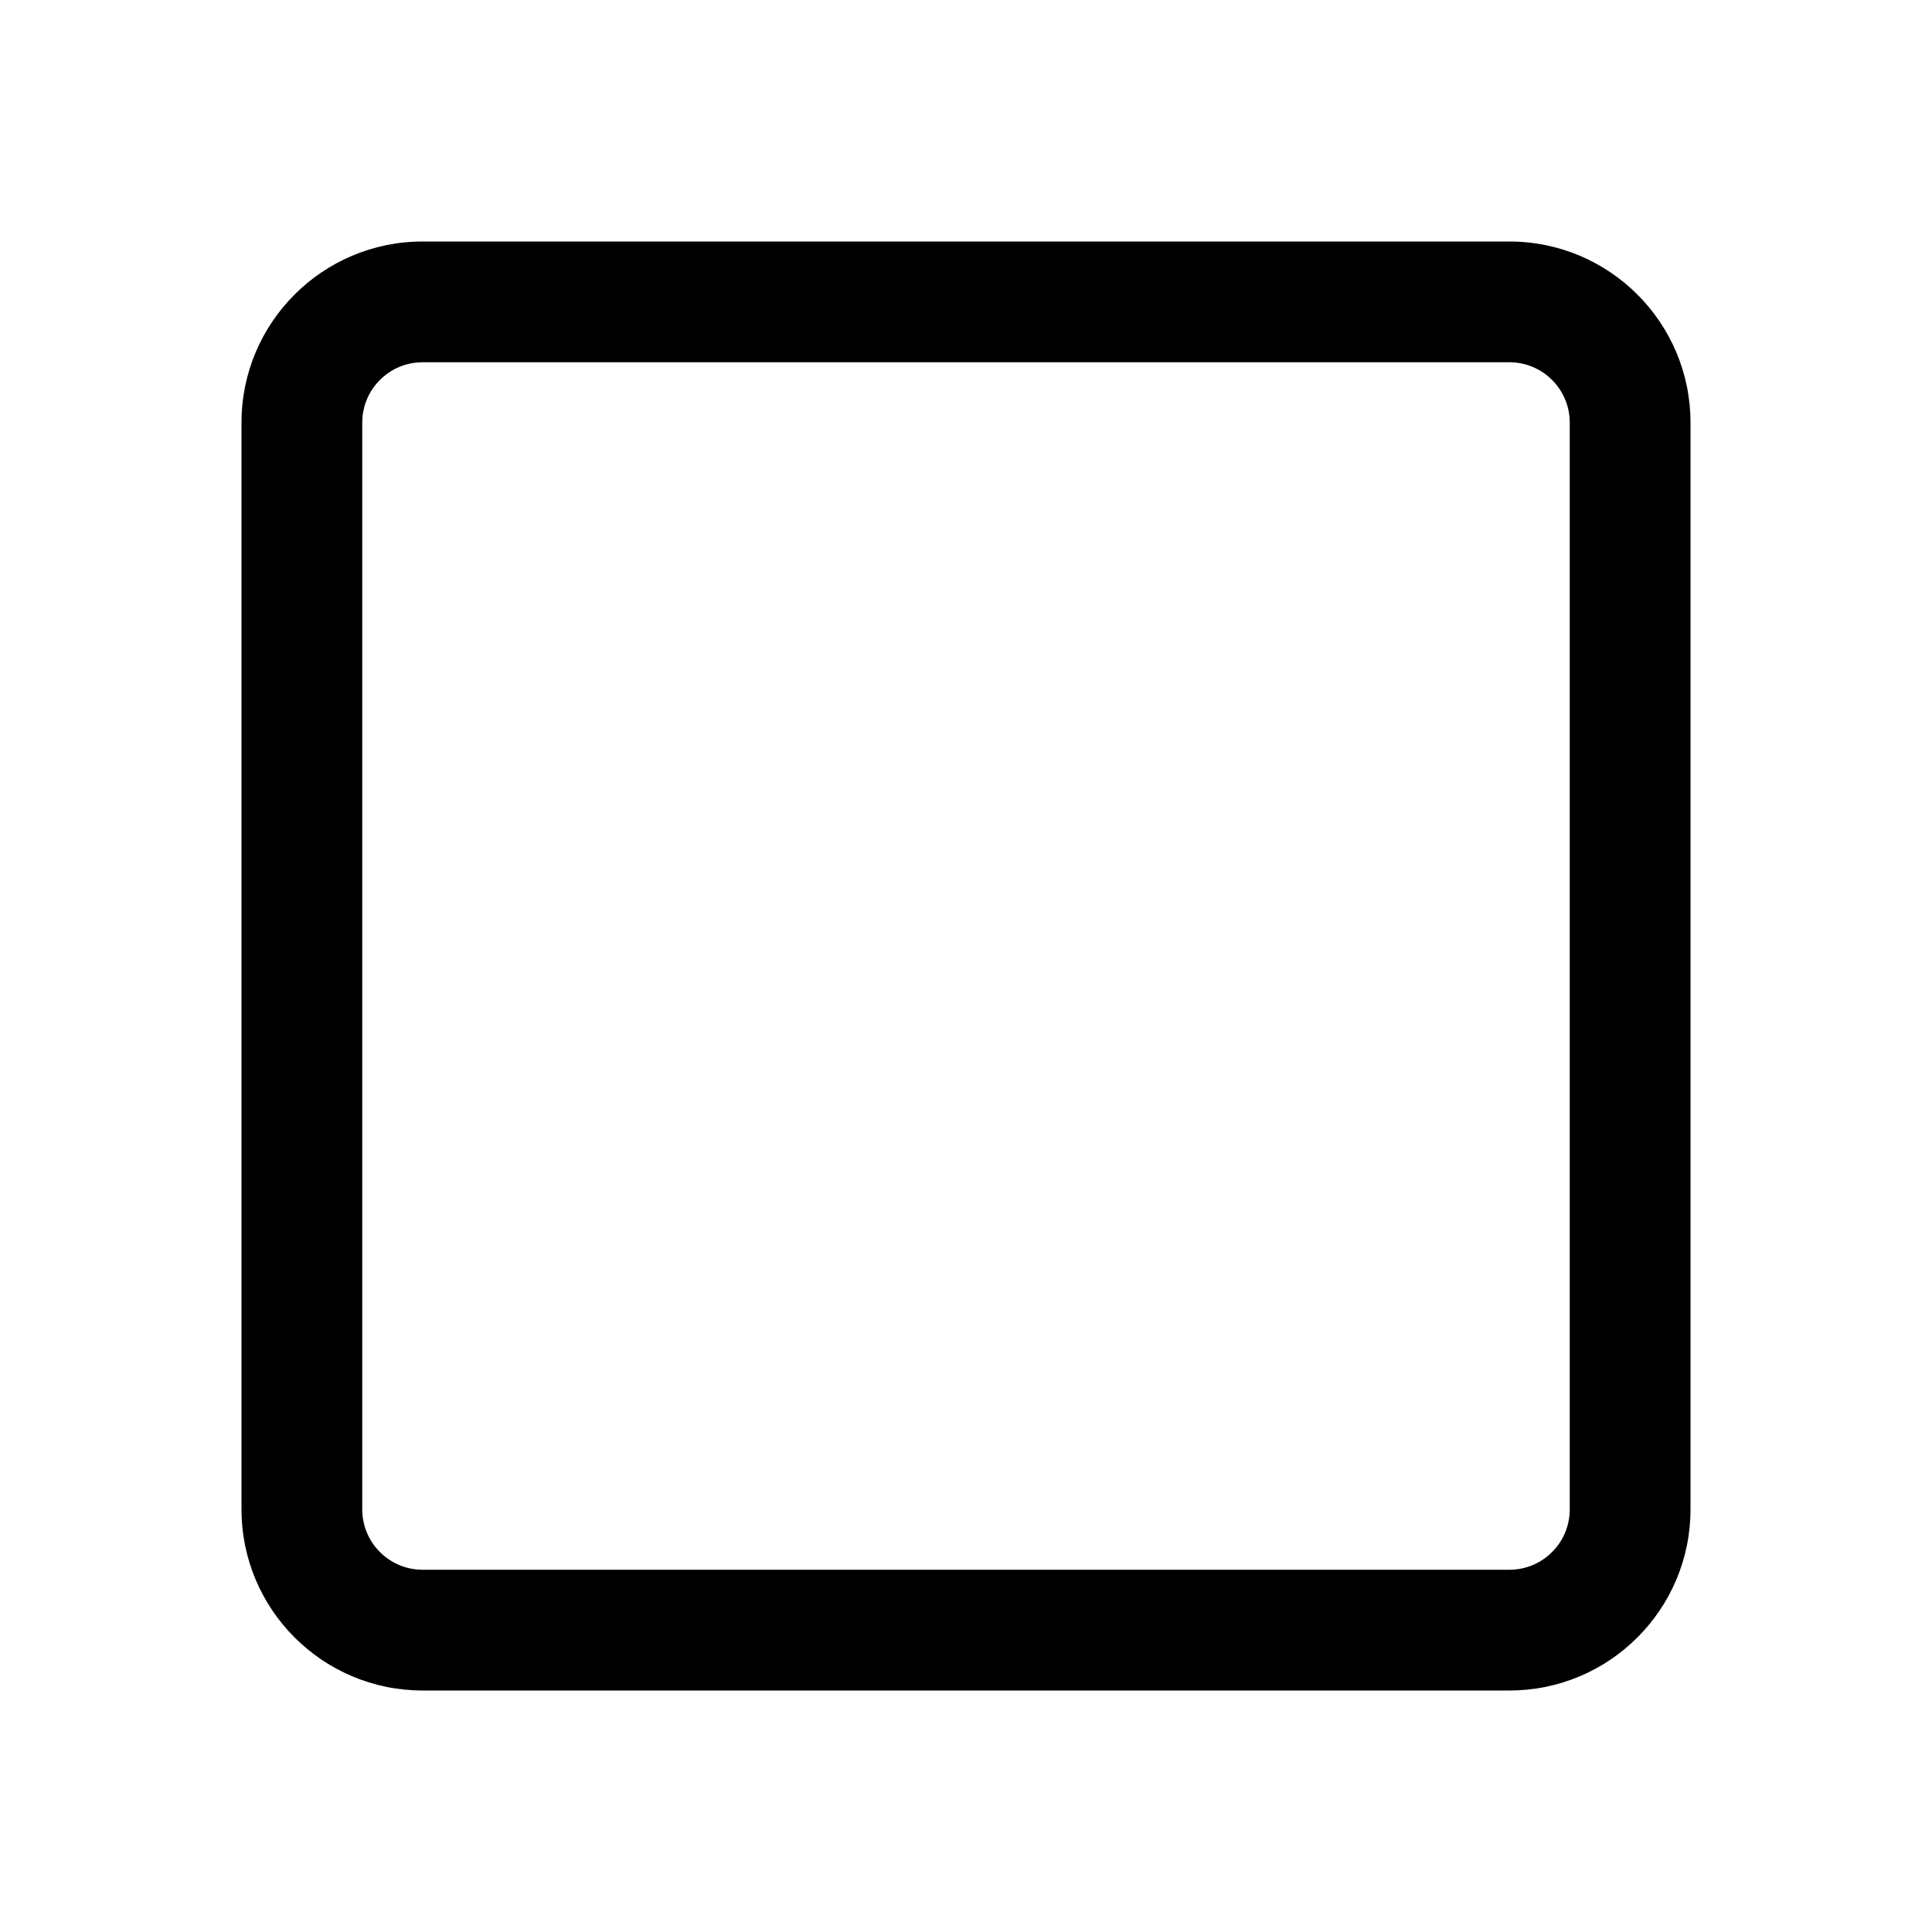
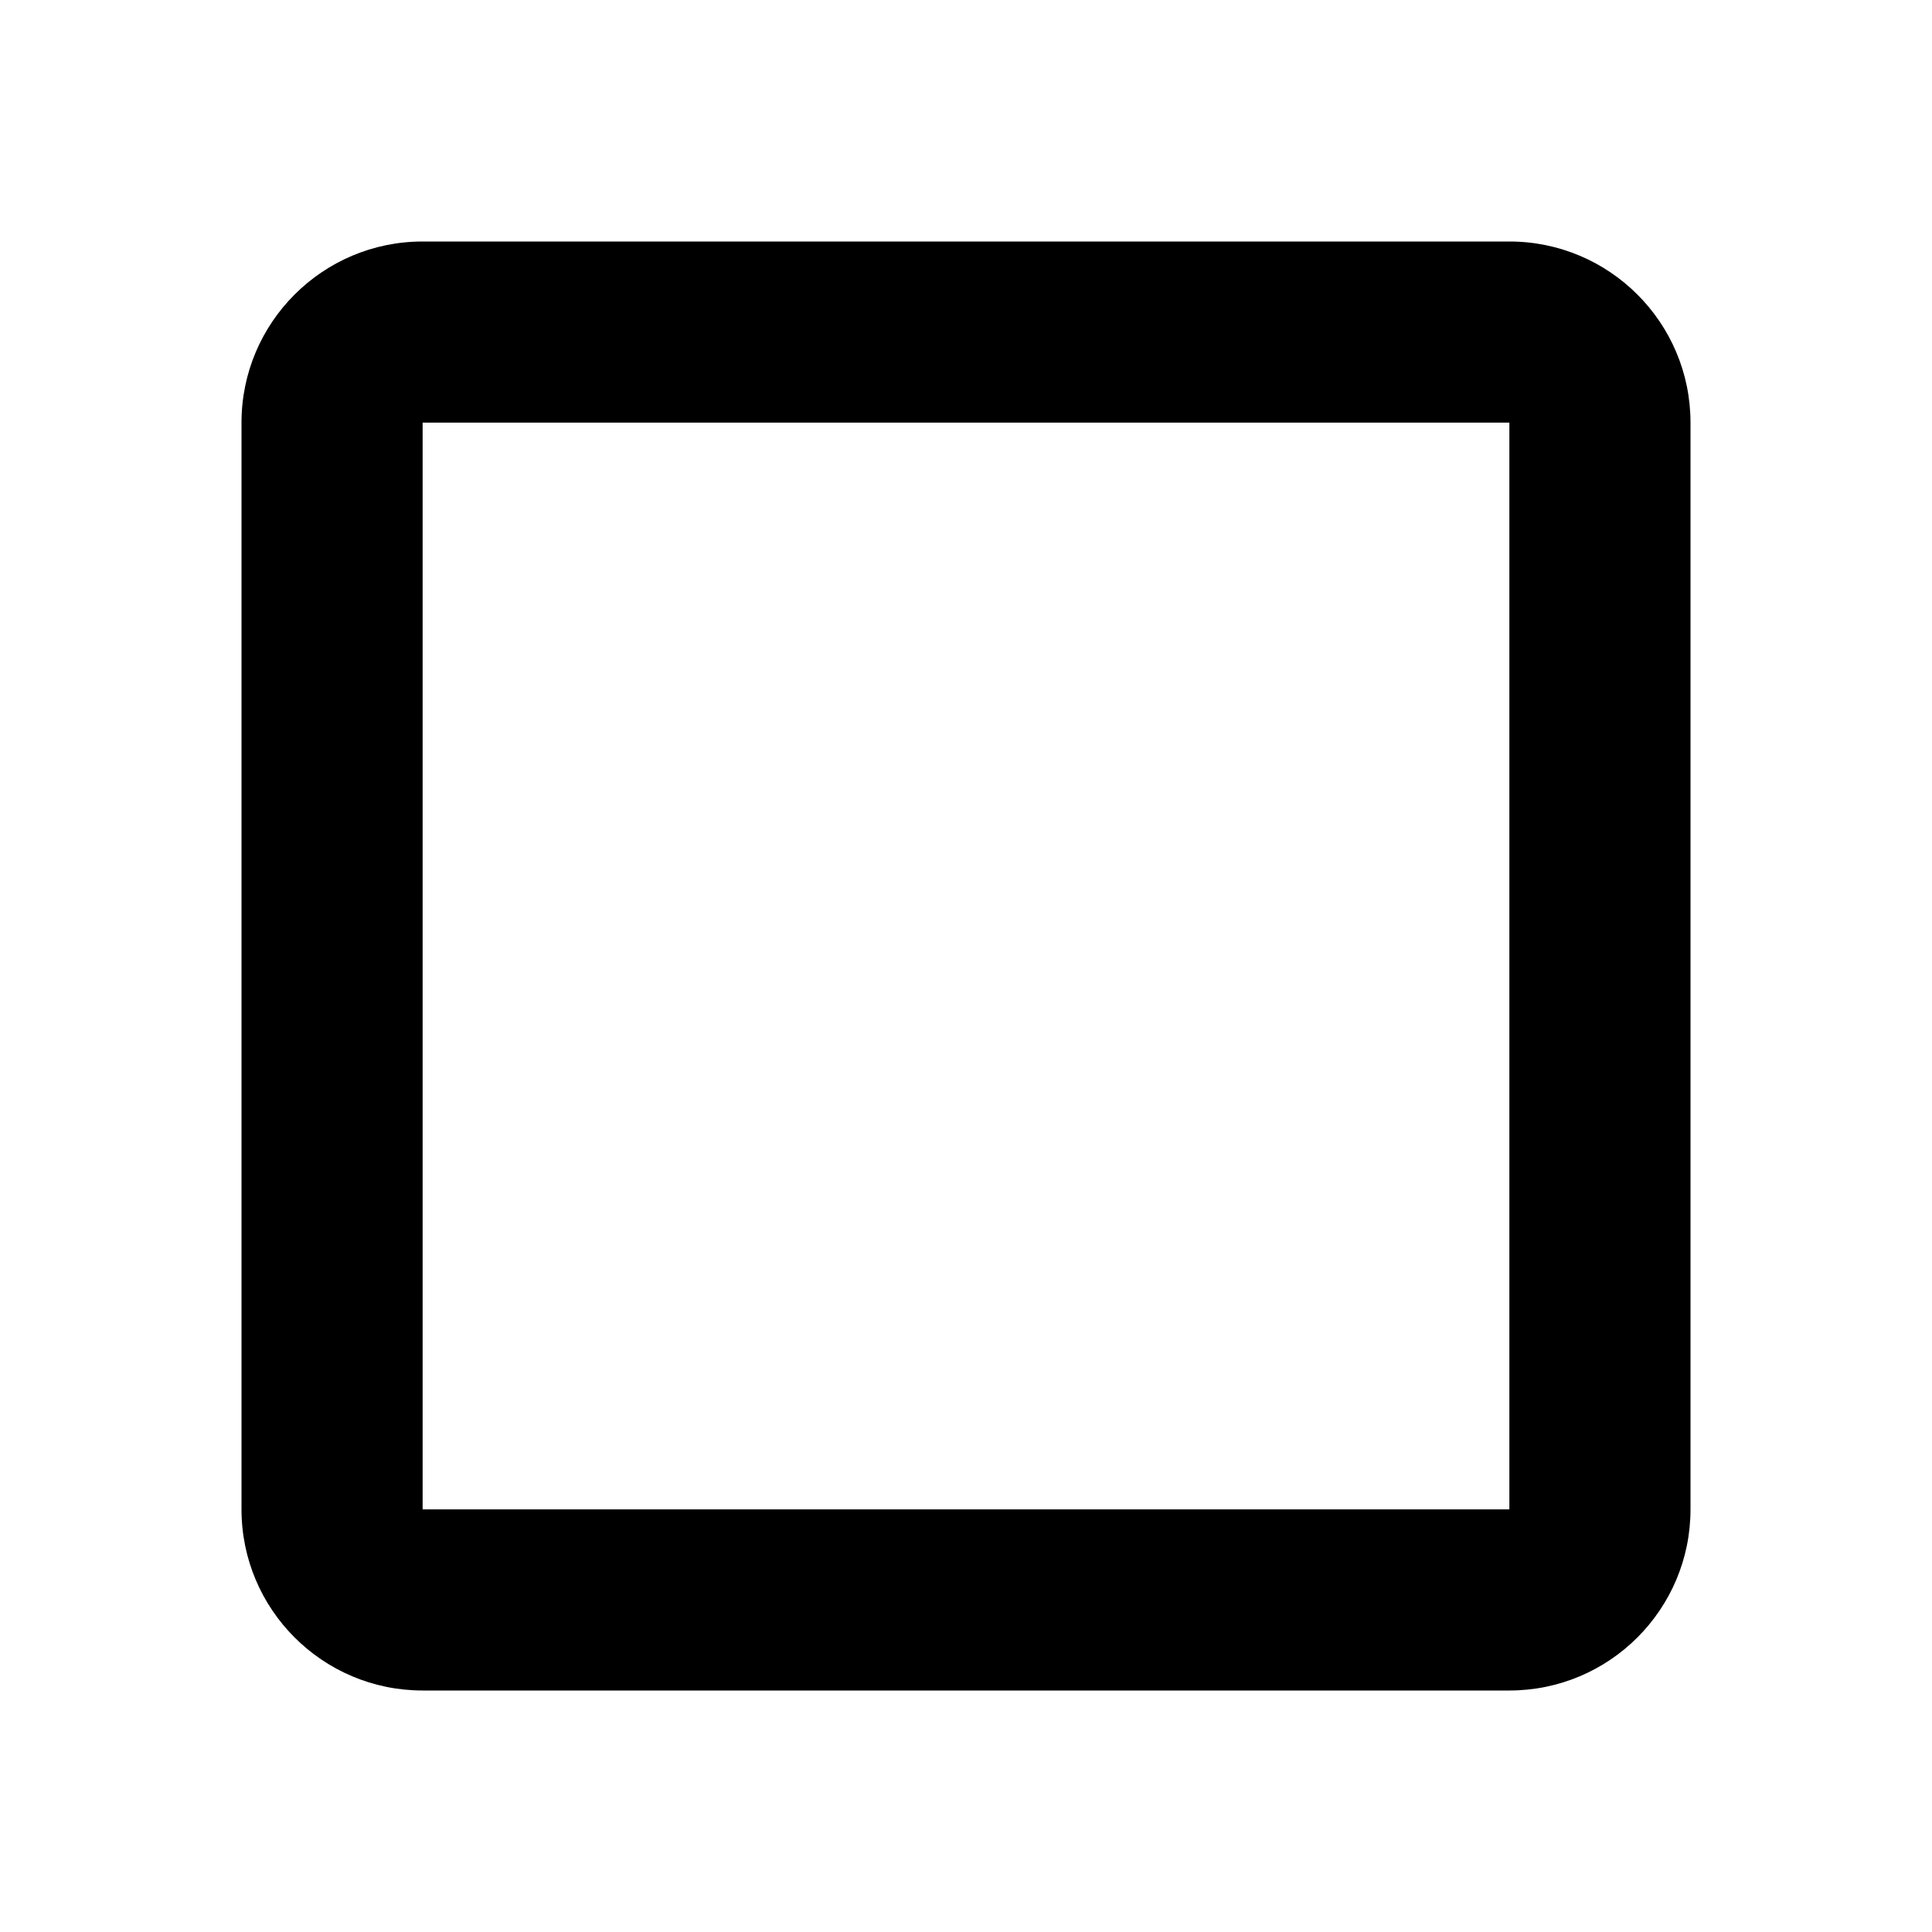
<svg xmlns="http://www.w3.org/2000/svg" width="16" height="16" viewBox="0 0 16 16" fill="currentColor">
-   <path d="M12.5 3C12.776 3 13 3.224 13 3.5V12.5C13 12.776 12.776 13 12.5 13H3.5C3.224 13 3 12.776 3 12.5V3.5C3 3.224 3.224 3 3.5 3H12.5ZM3.5 2C2.672 2 2 2.672 2 3.5V12.5C2 13.328 2.672 14 3.5 14H12.5C13.328 14 14 13.328 14 12.5V3.5C14 2.672 13.328 2 12.5 2H3.5Z" />
+   <path d="M12.5 3.5V12.5H3.5V3.5H12.5ZM12.5 2H3.5C2.672 2 2 2.672 2 3.5V12.5C2 13.328 2.672 14 3.5 14H12.5C13.328 14 14 13.328 14 12.5V3.5C14 2.672 13.328 2 12.5 2Z" />
</svg>
